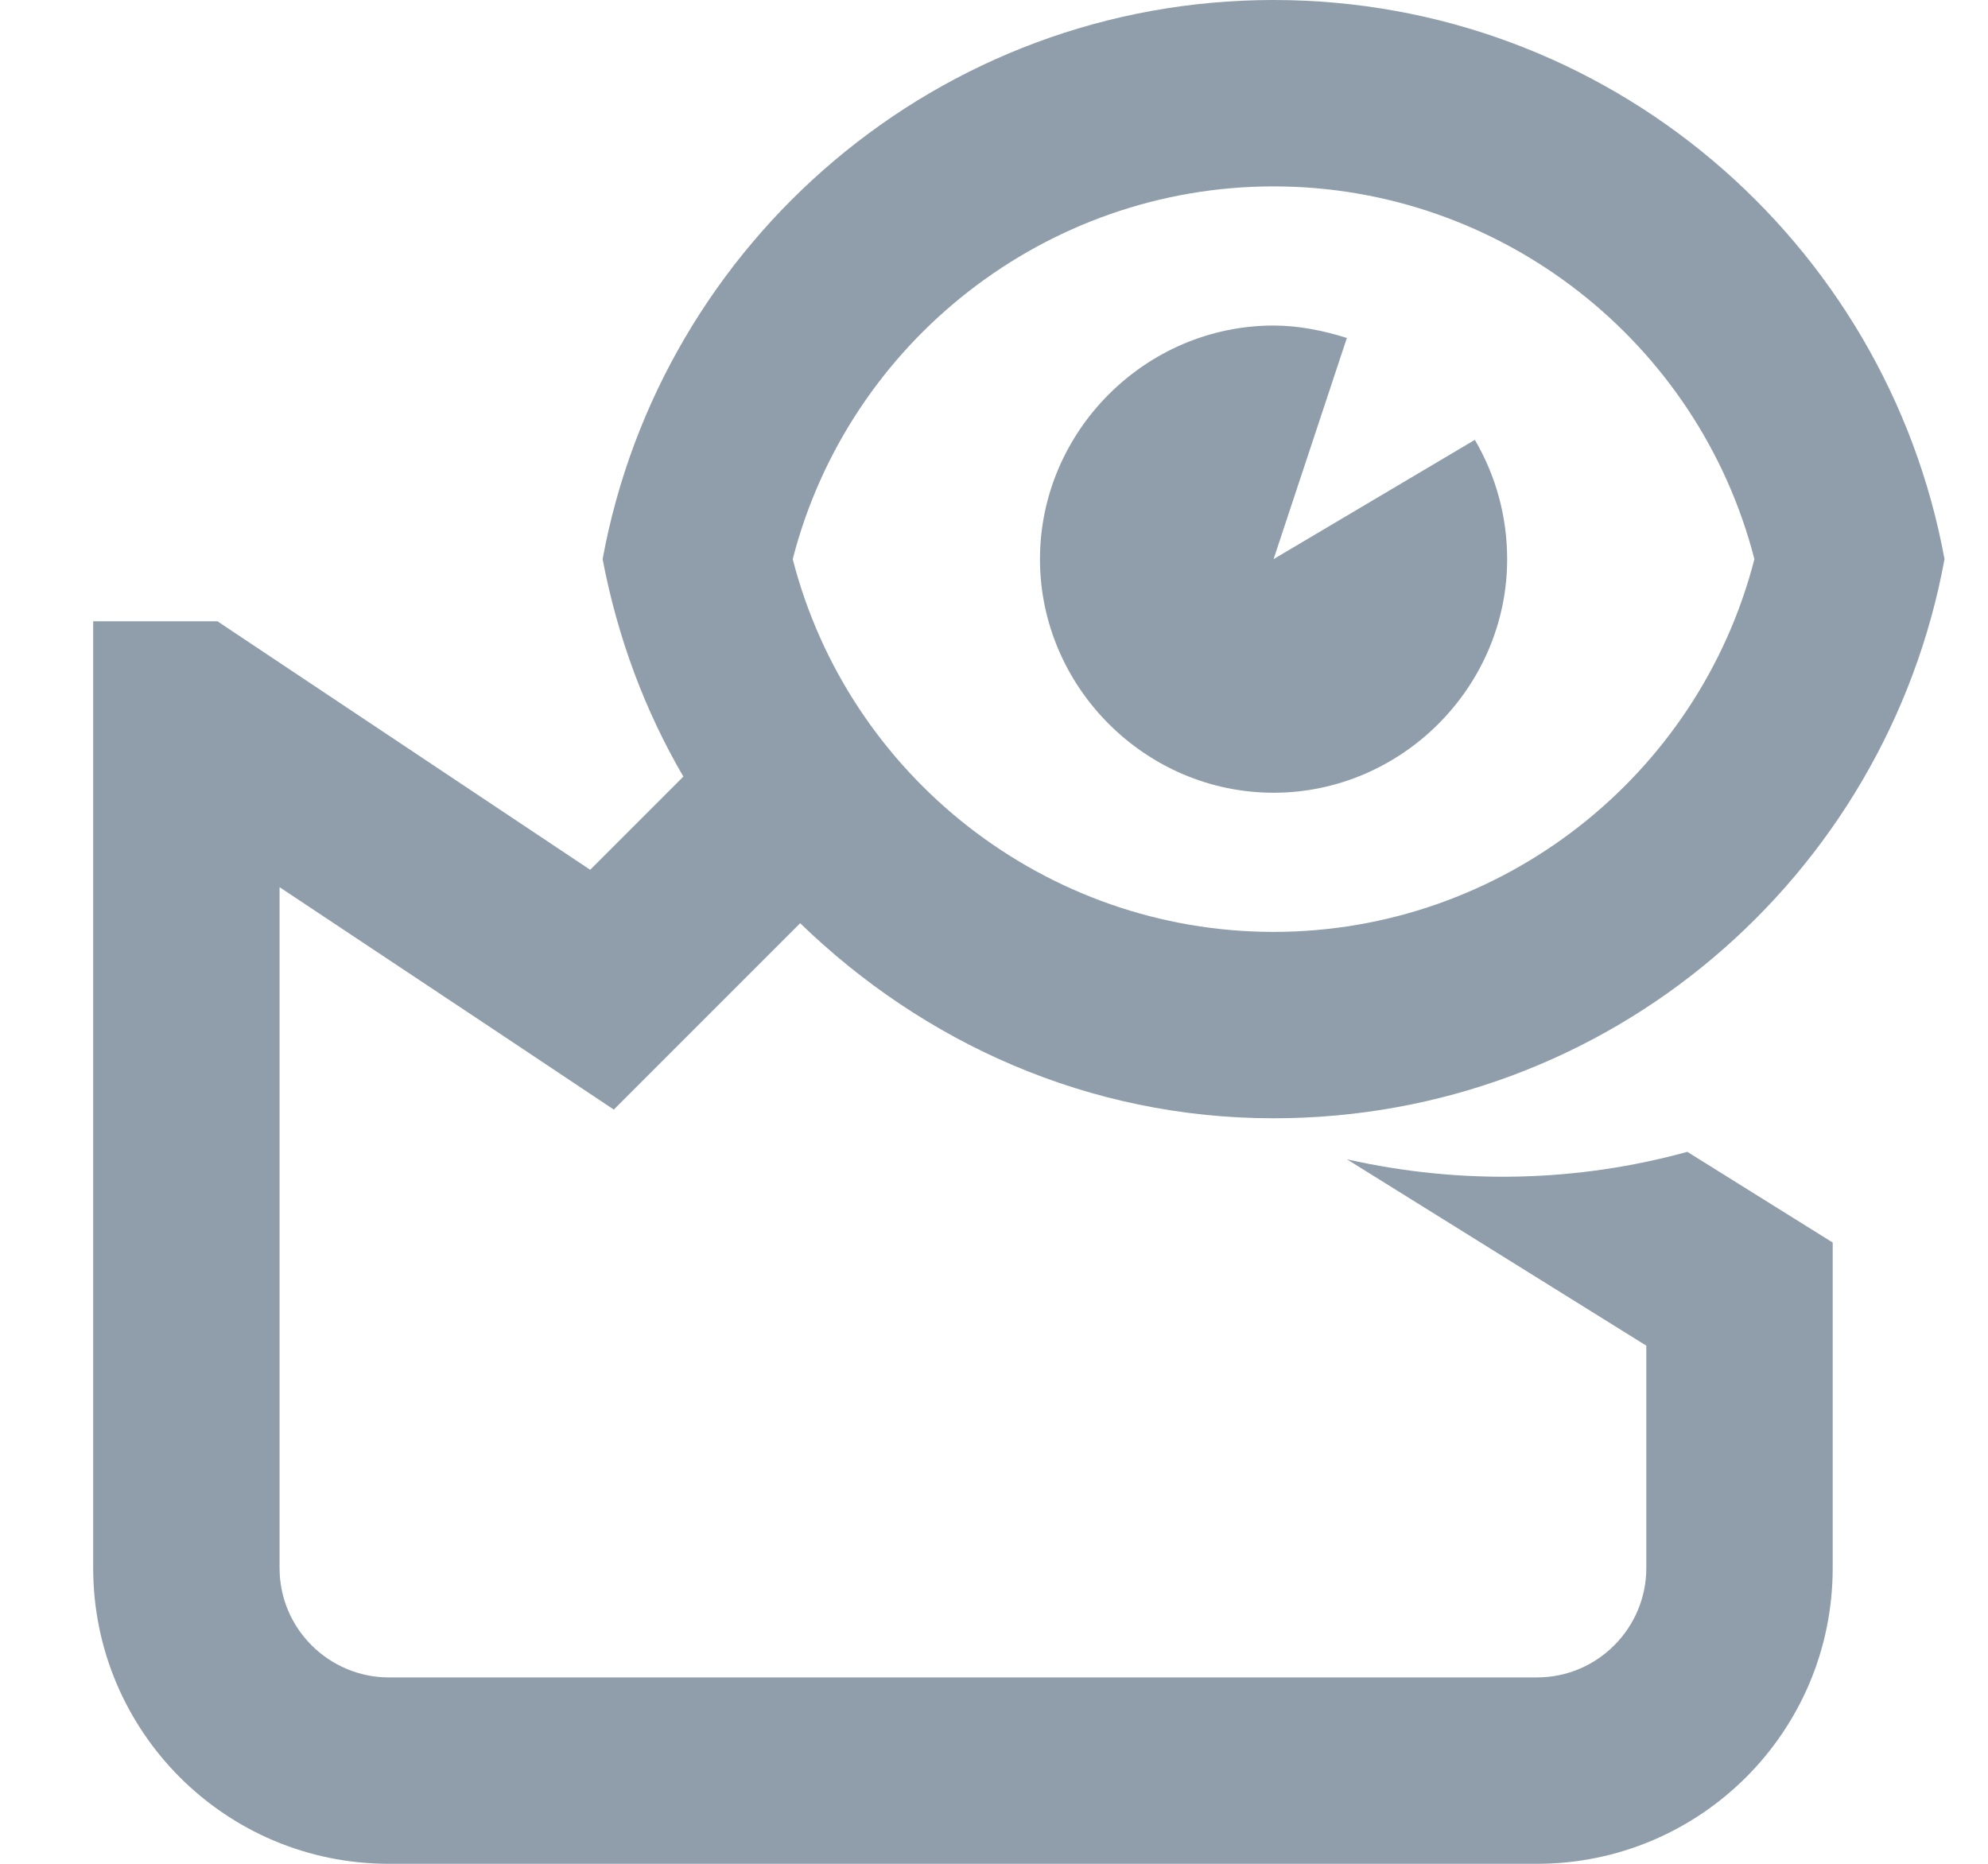
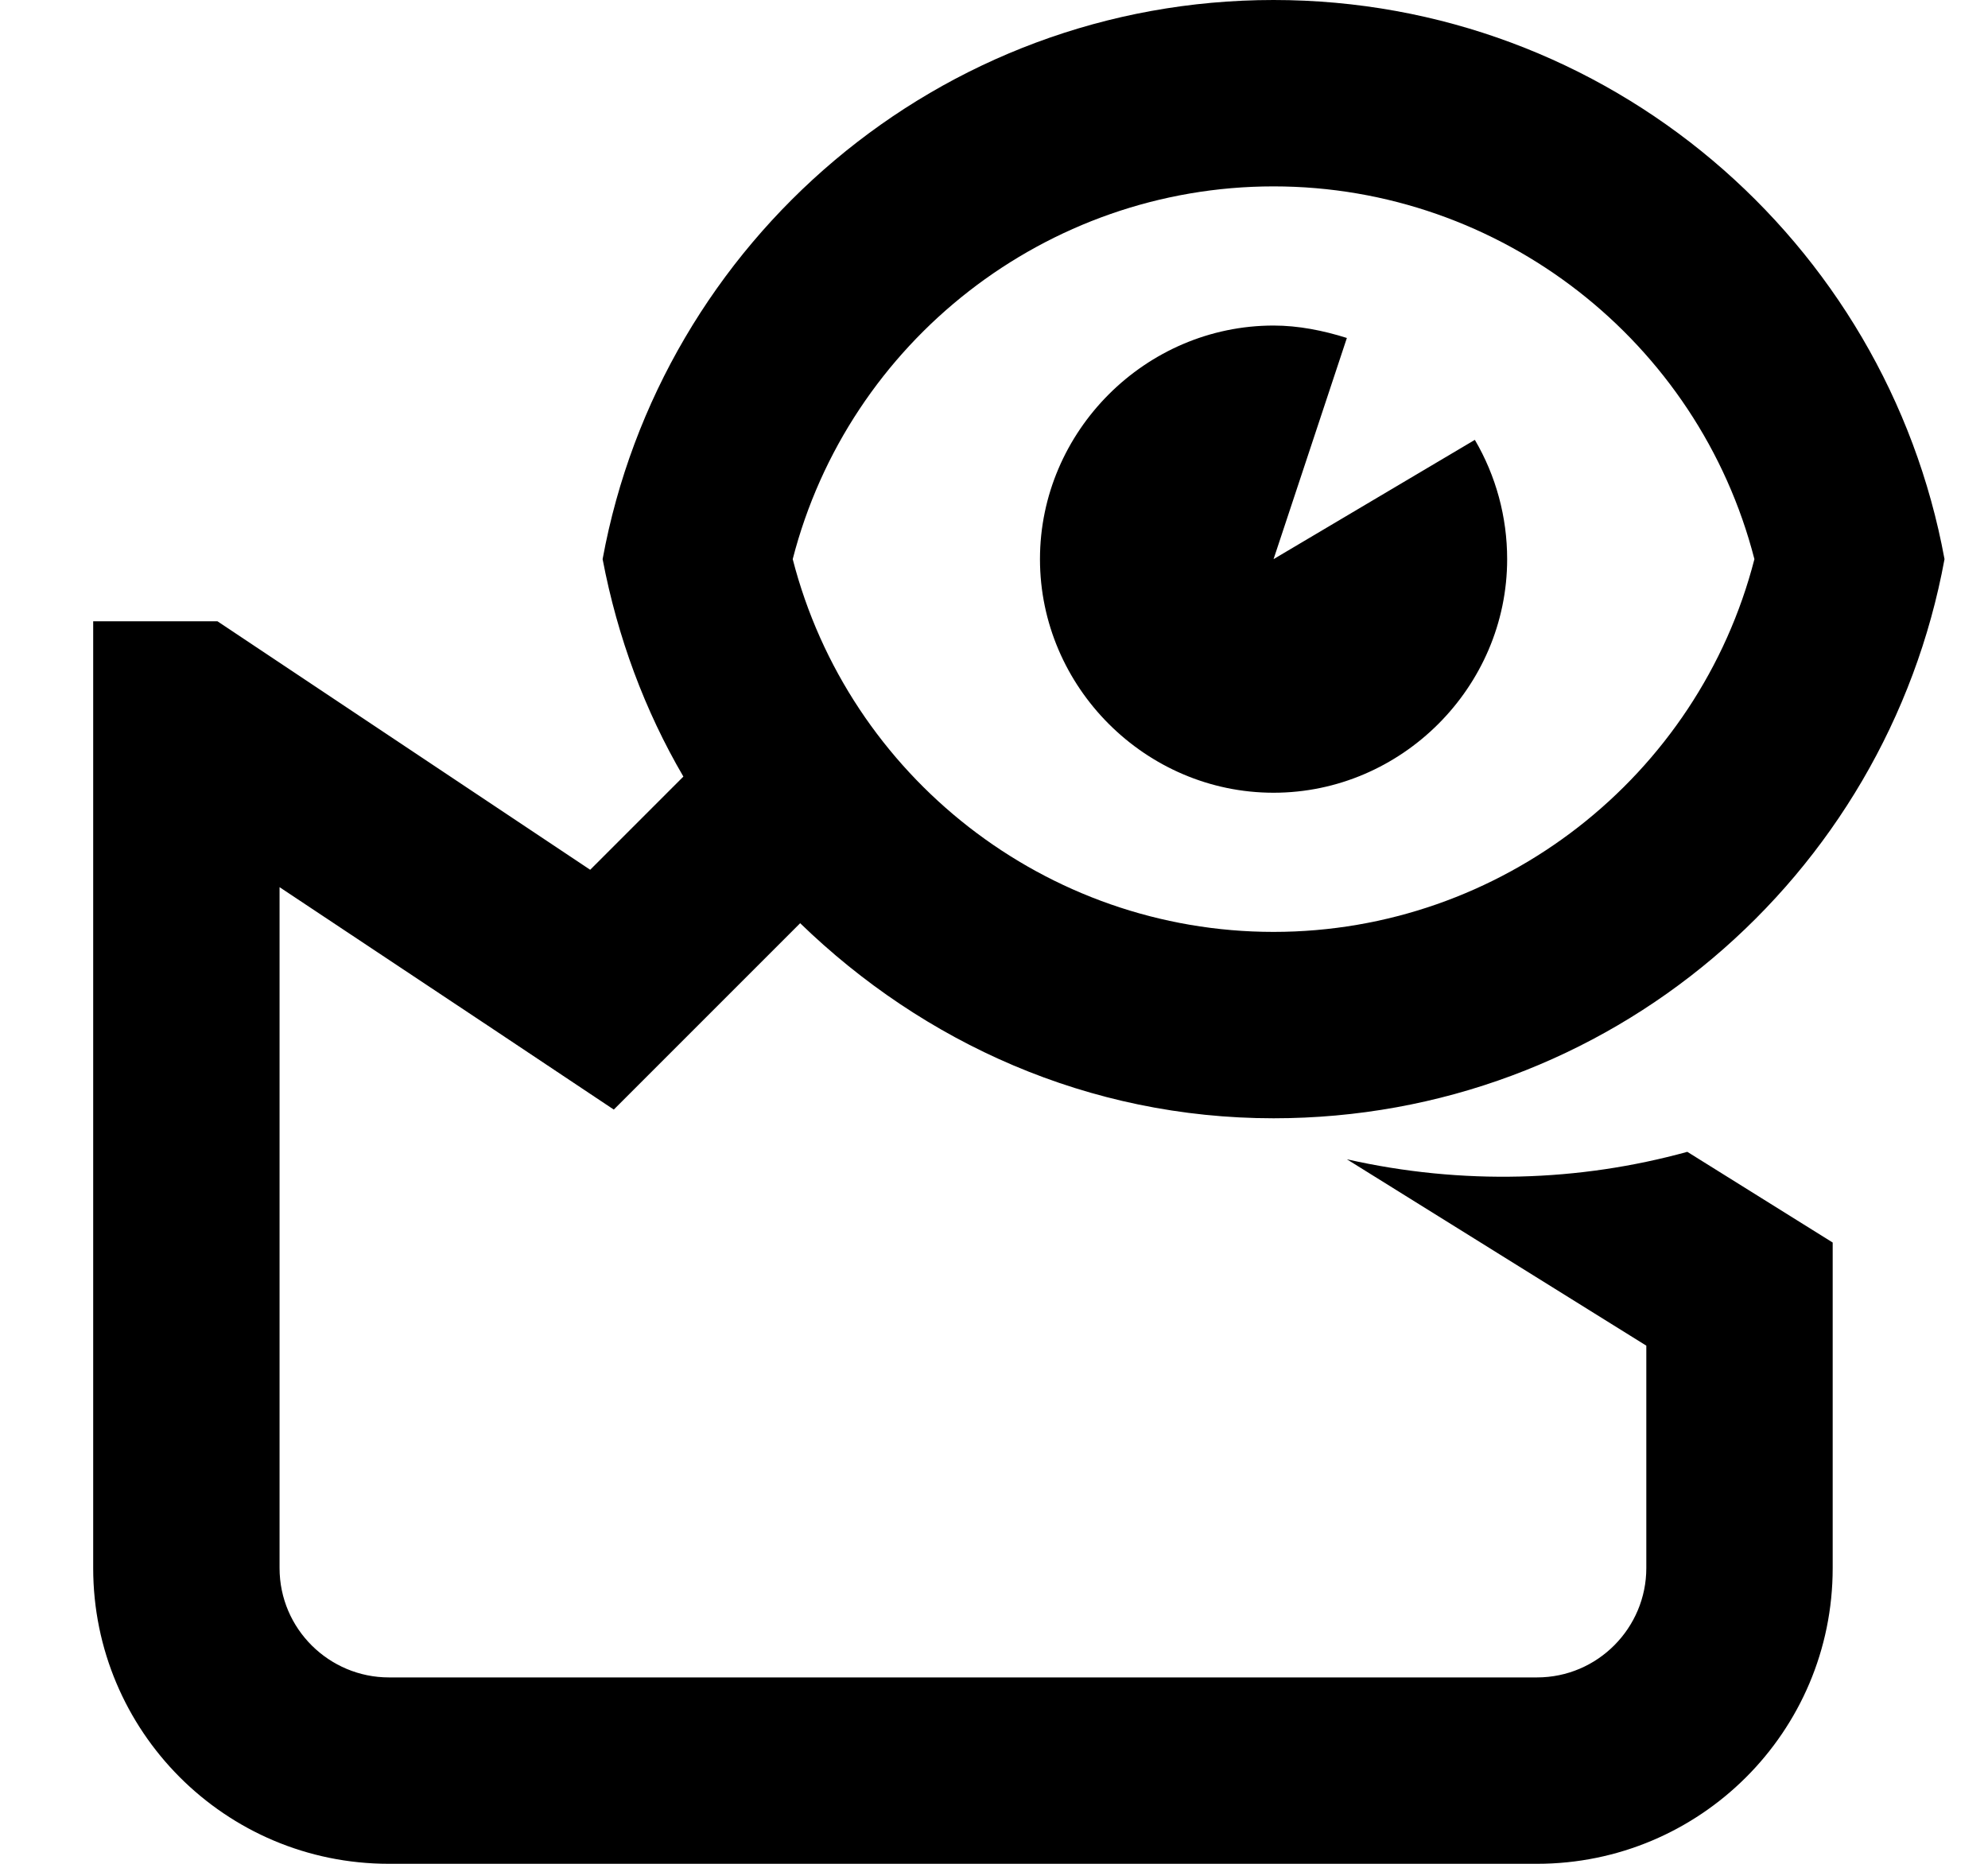
<svg xmlns="http://www.w3.org/2000/svg" width="16" height="15" viewBox="0 0 16 15">
-   <path d="M10.25 6.38C11.28 6.38 12.13 5.53 12.13 4.5C12.13 4.16 12.04 3.83 11.87 3.54L10.25 4.5L10.84 2.72C10.65 2.66 10.45 2.62 10.25 2.62C9.22 2.62 8.37 3.47 8.37 4.5C8.37 5.53 9.22 6.38 10.25 6.38ZM10.84 9.33L13.25 10.83V12.62C13.25 13.1 12.86 13.5 12.37 13.5H3.13C2.65 13.5 2.25 13.11 2.25 12.62V7.14L3.92 8.25L4.94 8.93L6.44 7.43C7.43 8.39 8.76 9 10.25 9C12.95 9 15.18 7.06 15.65 4.5C15.18 1.94 12.94 0 10.25 0C7.56 0 5.32 1.94 4.85 4.5C4.97 5.13 5.19 5.72 5.5 6.25L4.75 7L1.75 5H0.75V12.62C0.75 13.93 1.81 15 3.13 15H12.37C13.68 15 14.75 13.94 14.75 12.62V10L13.58 9.27C12.71 9.51 11.77 9.54 10.84 9.33ZM10.25 1.5C12.08 1.5 13.67 2.75 14.12 4.5C13.67 6.25 12.08 7.5 10.25 7.5C8.42 7.5 6.83 6.25 6.38 4.5C6.83 2.75 8.42 1.5 10.25 1.5Z" fill="#8F9EAA" />
+   <path d="M10.25 6.38C11.28 6.38 12.13 5.53 12.13 4.5C12.13 4.16 12.04 3.83 11.87 3.54L10.25 4.5L10.84 2.72C10.65 2.66 10.45 2.62 10.25 2.62C9.22 2.62 8.37 3.47 8.37 4.5C8.37 5.53 9.22 6.38 10.25 6.38ZM10.84 9.33L13.25 10.83V12.62C13.25 13.1 12.86 13.5 12.37 13.5H3.13C2.65 13.5 2.25 13.11 2.25 12.62V7.14L3.92 8.25L4.94 8.93L6.44 7.43C7.43 8.39 8.76 9 10.25 9C12.95 9 15.18 7.06 15.65 4.5C15.18 1.94 12.94 0 10.25 0C7.56 0 5.32 1.94 4.85 4.5C4.97 5.13 5.19 5.72 5.5 6.25L4.75 7L1.75 5H0.75V12.62C0.75 13.93 1.81 15 3.13 15H12.37C13.68 15 14.75 13.94 14.75 12.62V10L13.58 9.27C12.71 9.51 11.77 9.54 10.84 9.33ZM10.25 1.5C12.08 1.5 13.67 2.75 14.12 4.5C13.67 6.25 12.08 7.5 10.25 7.5C8.42 7.5 6.83 6.25 6.38 4.5C6.83 2.75 8.42 1.5 10.25 1.5Z" />
</svg>
